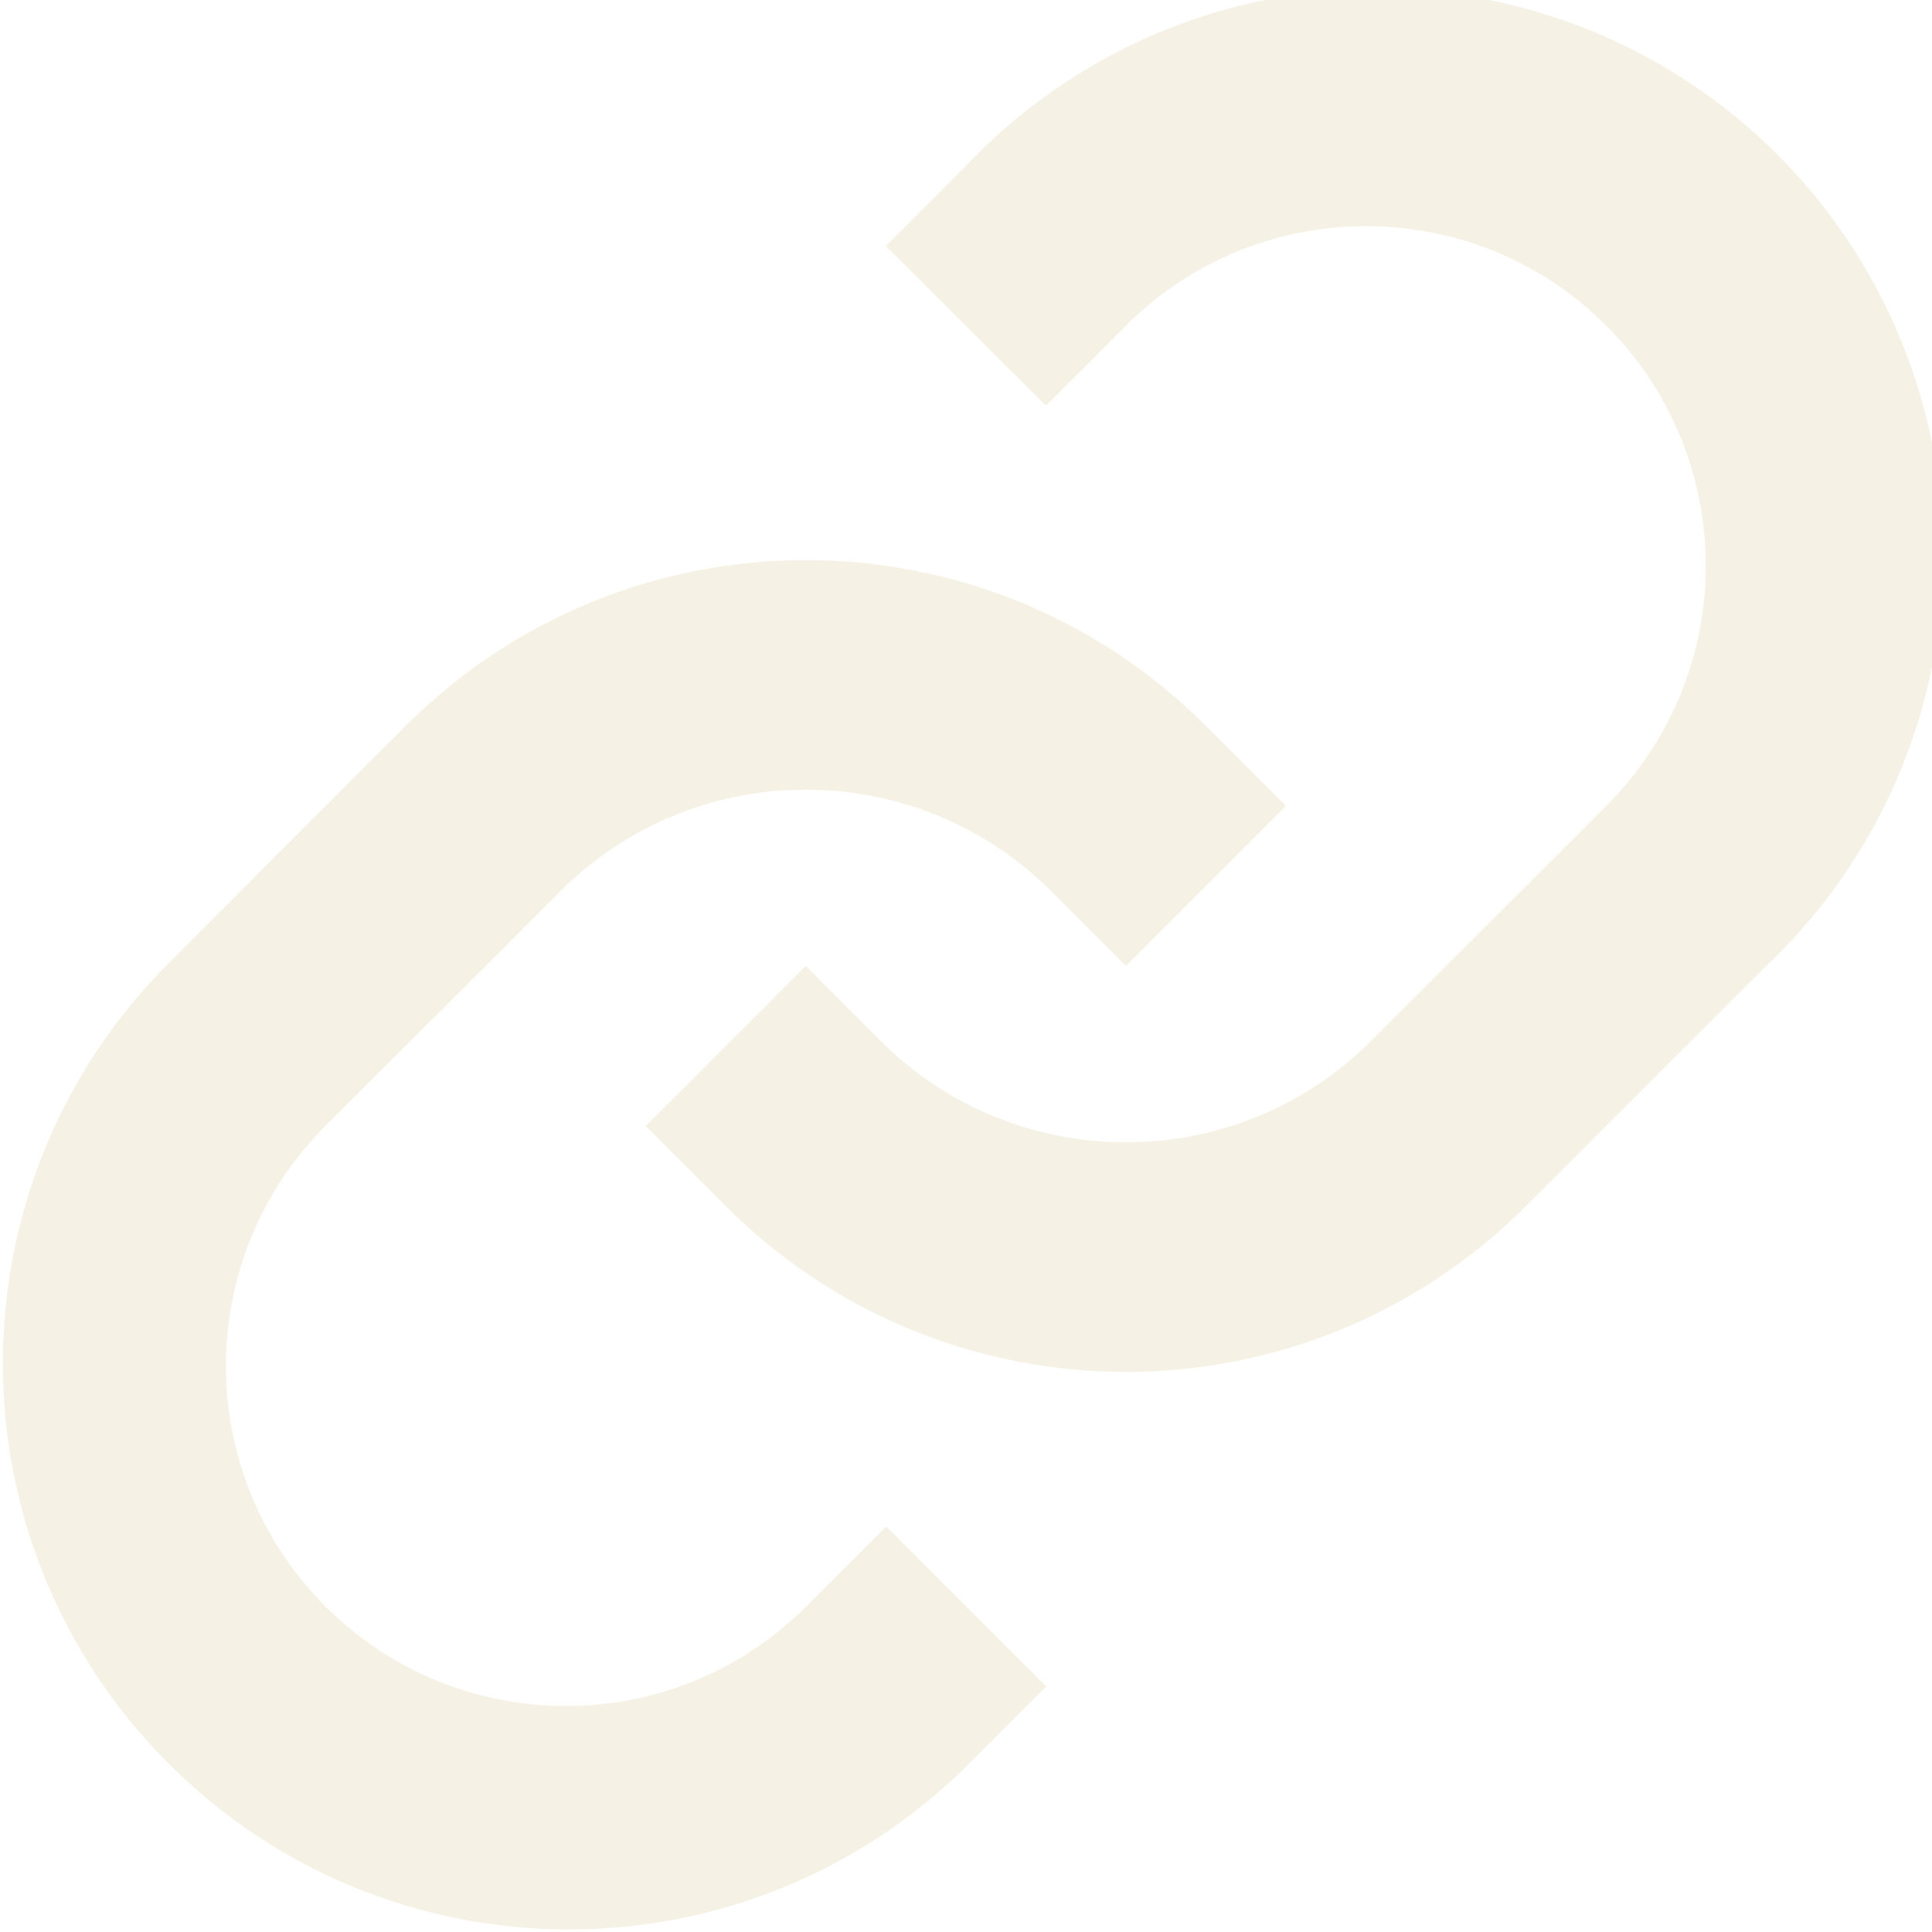
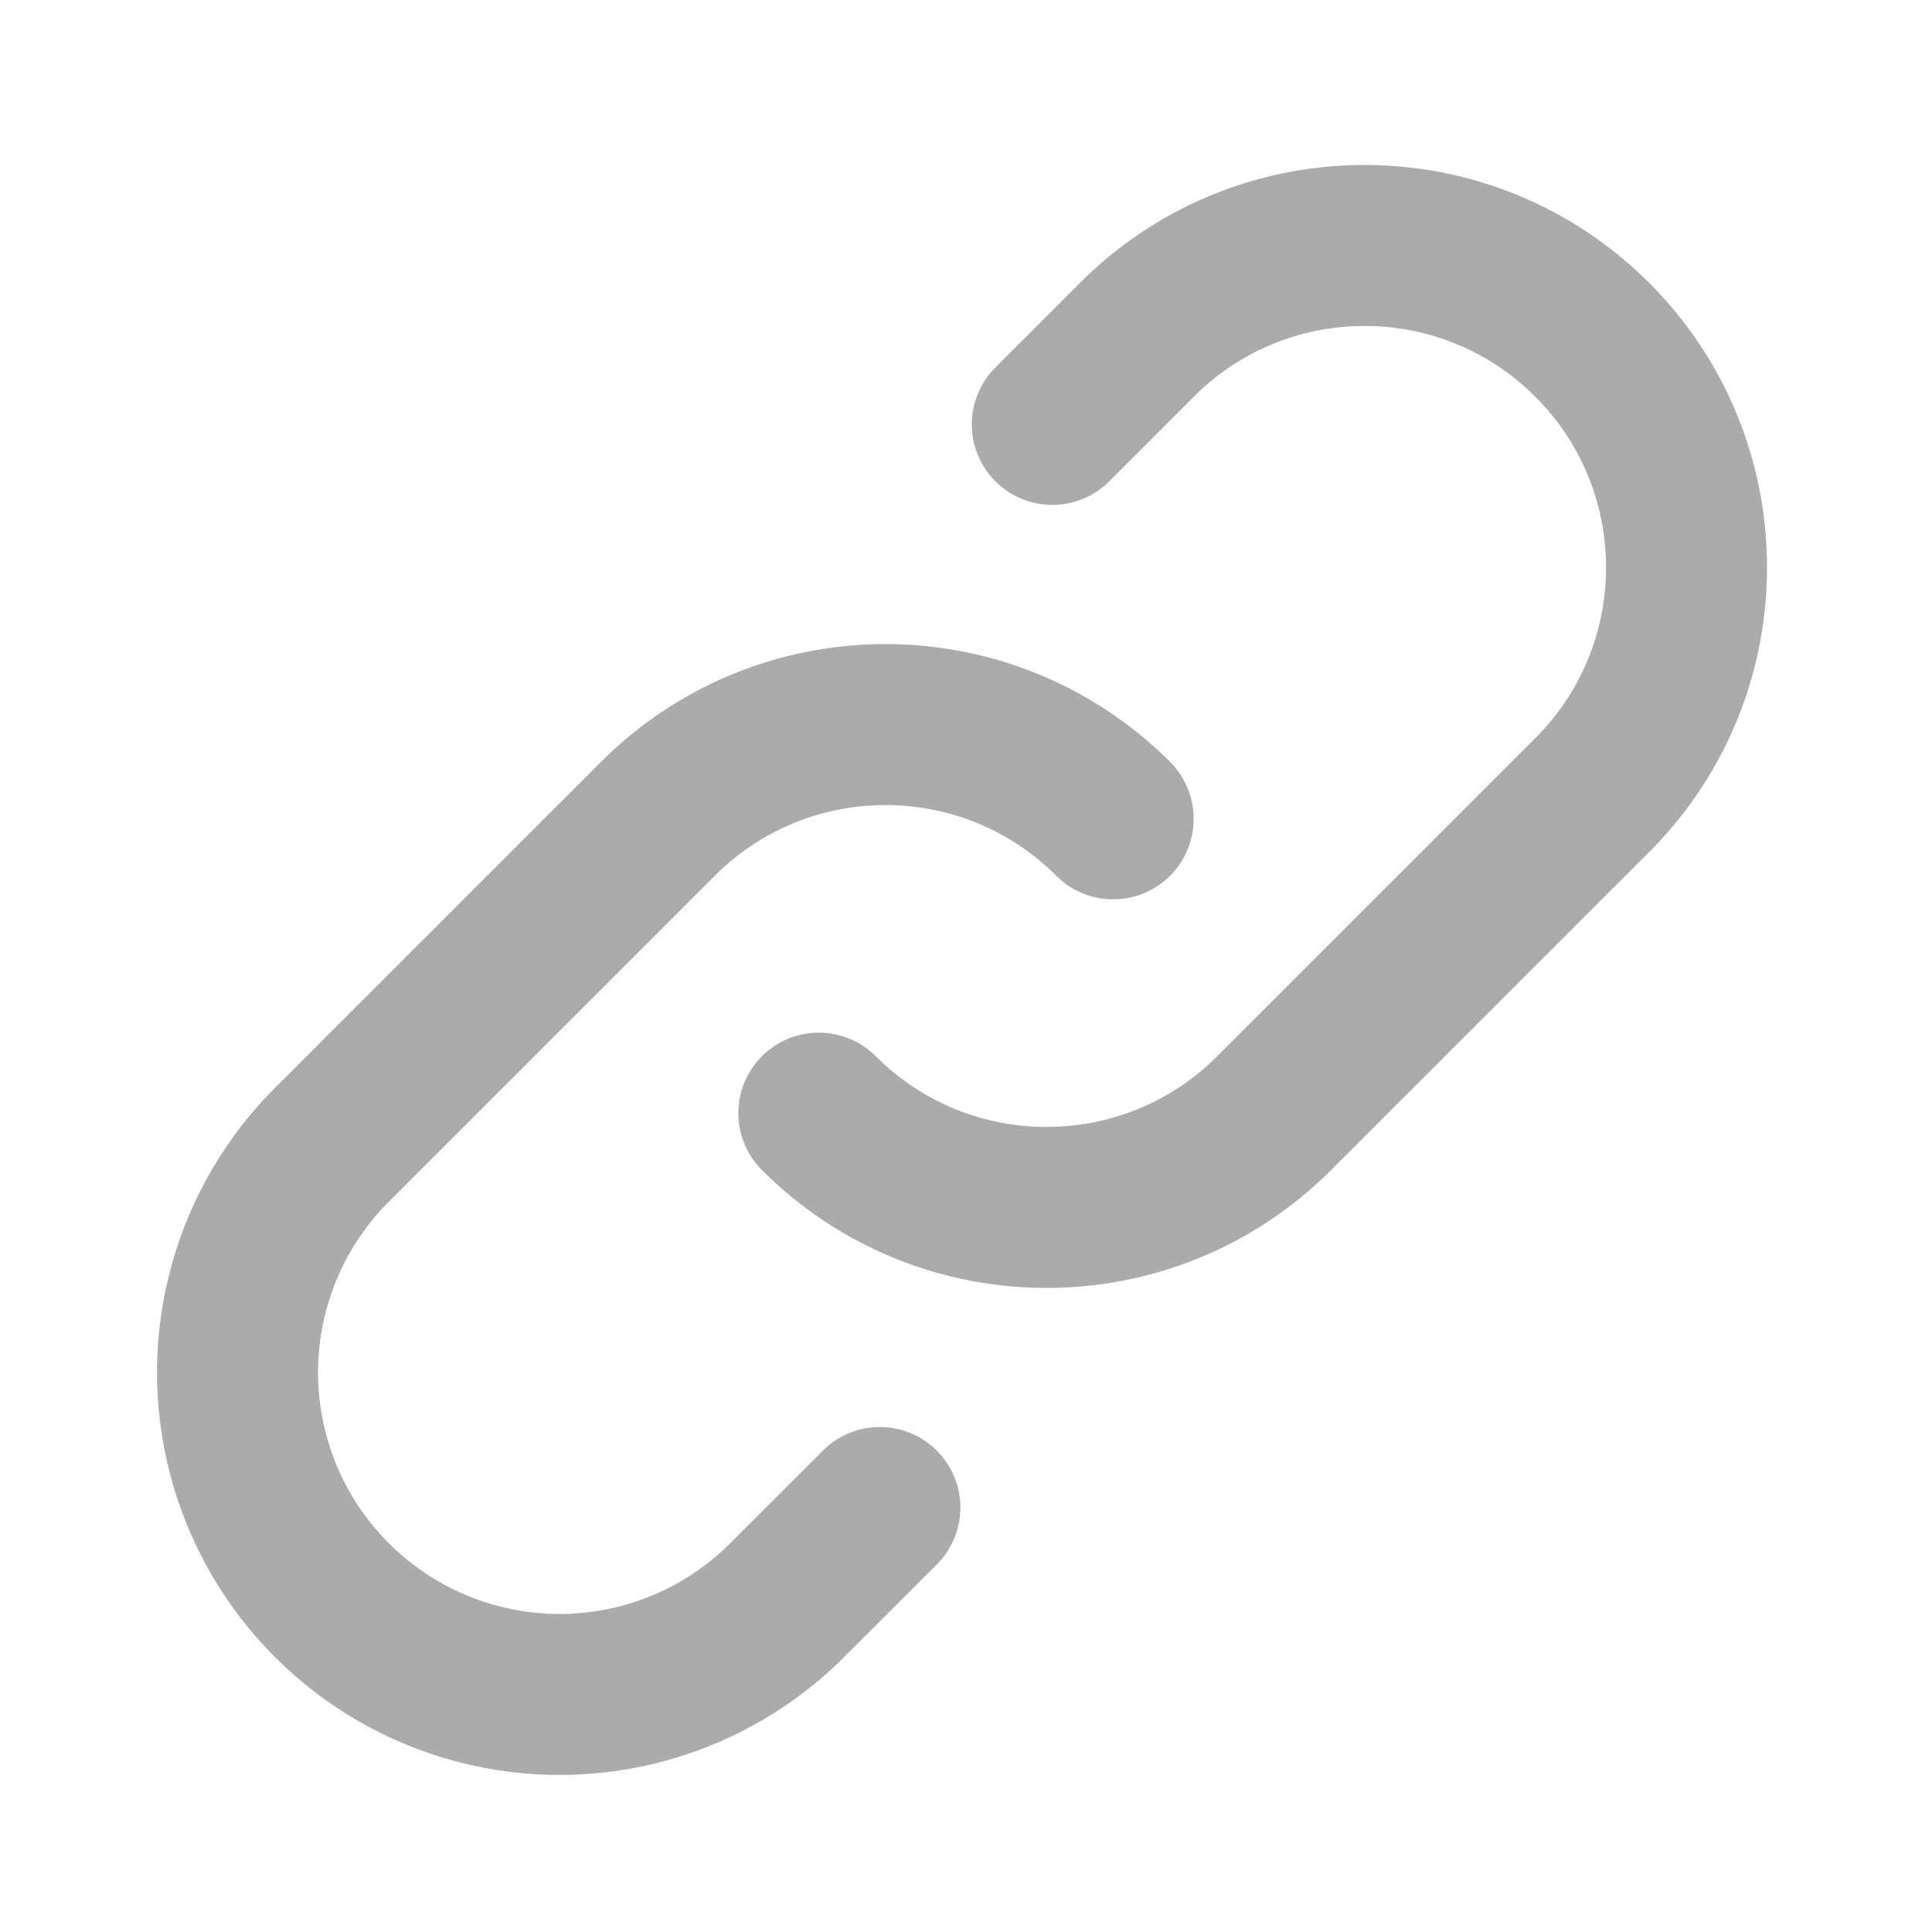
- <svg xmlns="http://www.w3.org/2000/svg" width="16.681" height="16.684" viewBox="0 0 16.681 16.684">
-   <defs>
-     <style>.a{fill:#f5f1e4;}</style>
-   </defs>
-   <path class="a" d="M8.353,11.229a3,3,0,0,1,4.147,0l.691.691,1.382-1.382-.691-.691a4.885,4.885,0,0,0-6.911,0L4.9,11.92a4.888,4.888,0,0,0,6.912,6.913l.691-.691-1.382-1.382-.691.691A2.933,2.933,0,0,1,6.279,13.3Z" transform="translate(-3.468 -3.578)" />
-   <path class="a" d="M11.937,4.9l-.691.691L12.628,6.97l.691-.691a2.933,2.933,0,0,1,4.148,4.148L15.392,12.5a3,3,0,0,1-4.147,0l-.691-.691L9.172,13.191l.691.691a4.885,4.885,0,0,0,6.911,0l2.074-2.073A4.888,4.888,0,1,0,11.937,4.9Z" transform="translate(-3.596 -3.467)" />
+ <svg xmlns="http://www.w3.org/2000/svg" class="h-6 w-6" fill="none" viewBox="0 0 24 24" stroke="#ababab">
+   <path stroke-linecap="round" stroke-linejoin="round" stroke-width="2" d="M13.828 10.172a4 4 0 00-5.656 0l-4 4a4 4 0 105.656 5.656l1.102-1.101m-.758-4.899a4 4 0 005.656 0l4-4a4 4 0 00-5.656-5.656l-1.1 1.1" />
</svg>
